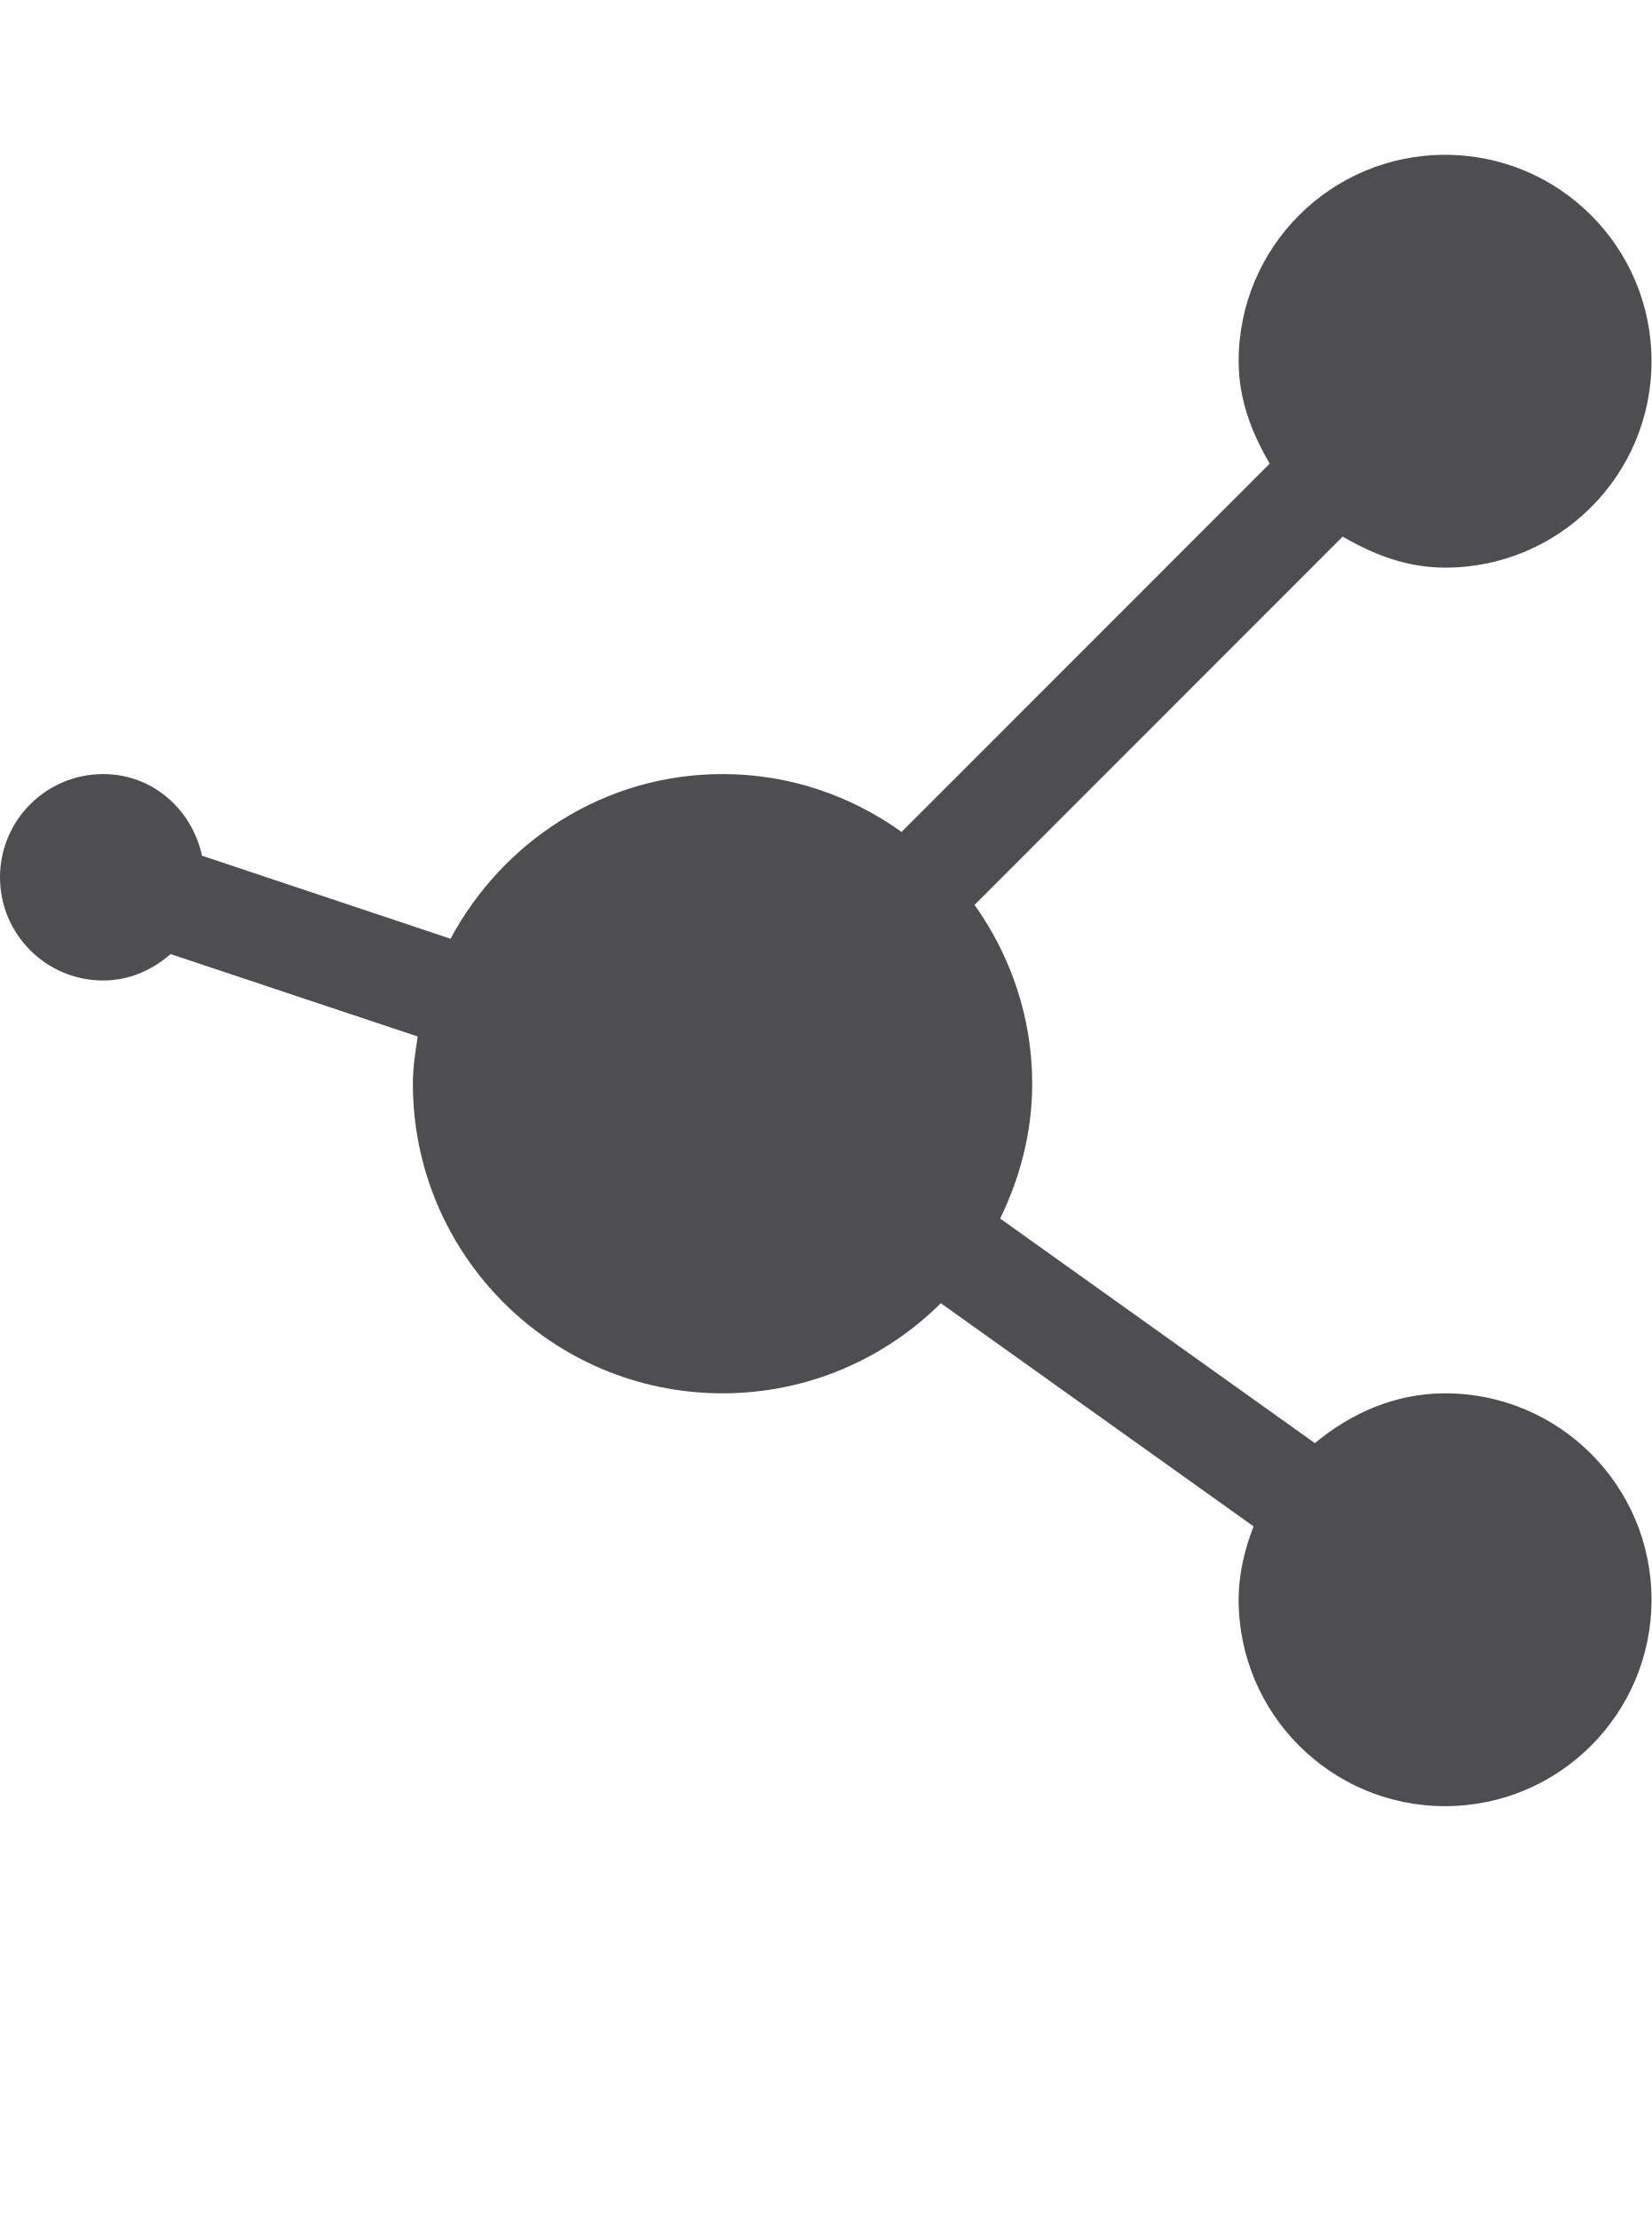
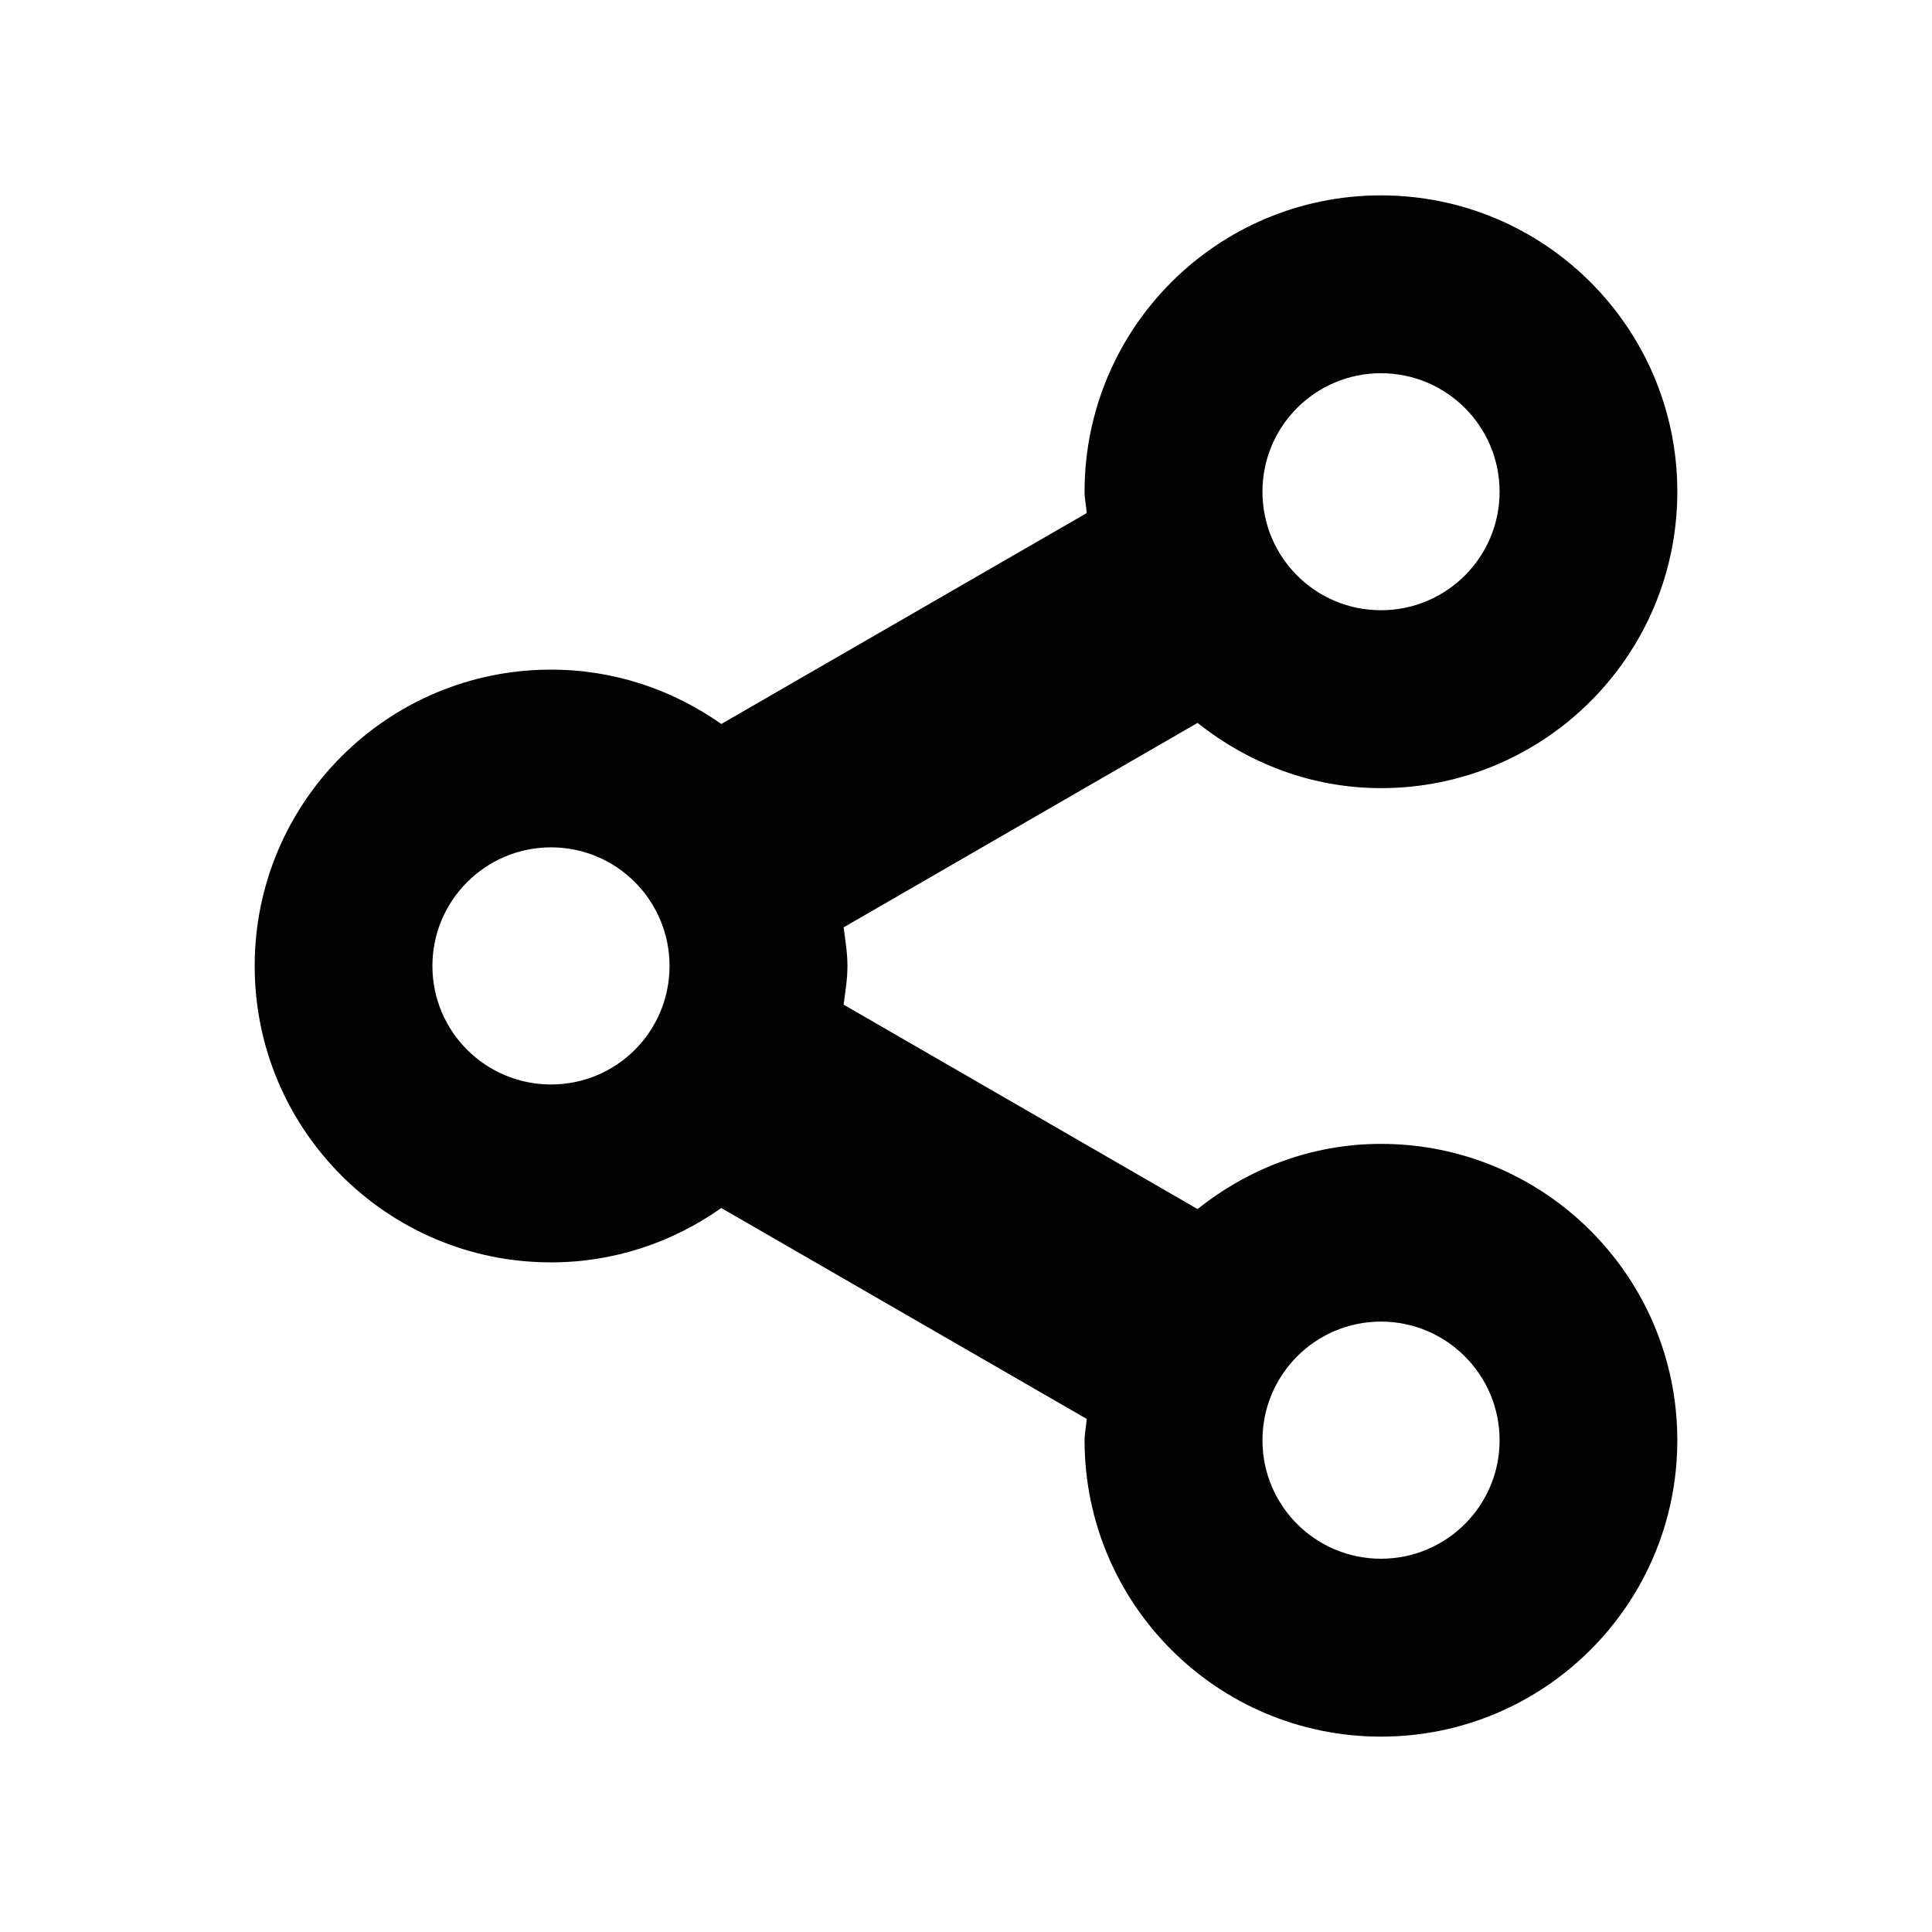
- <svg xmlns="http://www.w3.org/2000/svg" version="1.1" id="Layer_1" x="0px" y="0px" width="32px" height="43px" viewBox="0 0 32 43" style="enable-background:new 0 0 32 43;" xml:space="preserve">
-   <path style="fill:#4E4E50;" d="M28,27c-0.973,0-1.832,0.391-2.523,0.965l-6.098-4.352C19.766,22.816,20,21.941,20,21  c0-1.293-0.422-2.488-1.117-3.465l7.133-7.137C26.609,10.746,27.262,11,28,11c2.211,0,4-1.789,4-4s-1.789-4-4-4s-4,1.789-4,4  c0,0.738,0.254,1.391,0.602,1.984l-7.133,7.137C16.484,15.418,15.297,15,14,15c-2.289,0-4.258,1.301-5.27,3.191l-4.816-1.609  C3.719,15.684,2.957,15,2,15c-1.105,0-2,0.895-2,2s0.895,2,2,2c0.504,0,0.953-0.203,1.305-0.512l4.789,1.598  C8.047,20.387,8,20.688,8,21c0,3.312,2.688,6,6,6c1.648,0,3.145-0.668,4.23-1.746l6.059,4.324C24.117,30.023,24,30.496,24,31  c0,2.207,1.789,4,4,4s4-1.793,4-4S30.211,27,28,27z" />
+ <svg xmlns="http://www.w3.org/2000/svg" version="1.1" id="Layer_1" x="0px" y="0px" width="1000px" height="1000px" viewBox="0 0 1000 1000" enable-background="new 0 0 1000 1000" xml:space="preserve">
+   <path fill-rule="evenodd" clip-rule="evenodd" fill="#020202" d="M714.787,407.935c-36.048,0-68.77-12.975-94.929-33.77L436.654,480  c0.869,6.563,1.979,13.124,1.979,19.986c0,6.892-1.109,13.364-1.979,20.017l183.204,105.805  c26.159-20.854,58.881-33.74,94.929-33.74c84.71,0,153.389,68.68,153.389,153.42c0,84.71-68.679,153.389-153.389,153.389  c-84.74,0-153.419-68.679-153.419-153.389c0-3.806,0.868-7.372,1.108-11.058L373.34,625.269  c-24.976,17.619-55.24,28.137-88.111,28.137c-84.726,0-153.404-68.679-153.404-153.419c0-84.71,68.679-153.389,153.404-153.389  c32.871,0,63.136,10.518,88.111,28.137l189.137-109.162c-0.24-3.715-1.108-7.251-1.108-11.057  c0-84.71,68.679-153.389,153.419-153.389c84.71,0,153.389,68.679,153.389,153.389C868.176,339.256,799.497,407.935,714.787,407.935  L714.787,407.935z M714.787,806.795c33.89,0,61.397-27.418,61.397-61.308c0-33.92-27.508-61.428-61.397-61.428  c-33.92,0-61.338,27.508-61.338,61.428C653.449,779.377,680.867,806.795,714.787,806.795L714.787,806.795z M285.229,438.589  c-33.92,0-61.413,27.508-61.413,61.397c0,33.92,27.493,61.338,61.413,61.338c33.904,0,61.322-27.418,61.322-61.338  C346.551,466.097,319.133,438.589,285.229,438.589L285.229,438.589z M714.787,193.178c-33.92,0-61.338,27.448-61.338,61.338  c0,33.92,27.418,61.338,61.338,61.338c33.89,0,61.397-27.418,61.397-61.338C776.185,220.626,748.677,193.178,714.787,193.178  L714.787,193.178z" />
</svg>
